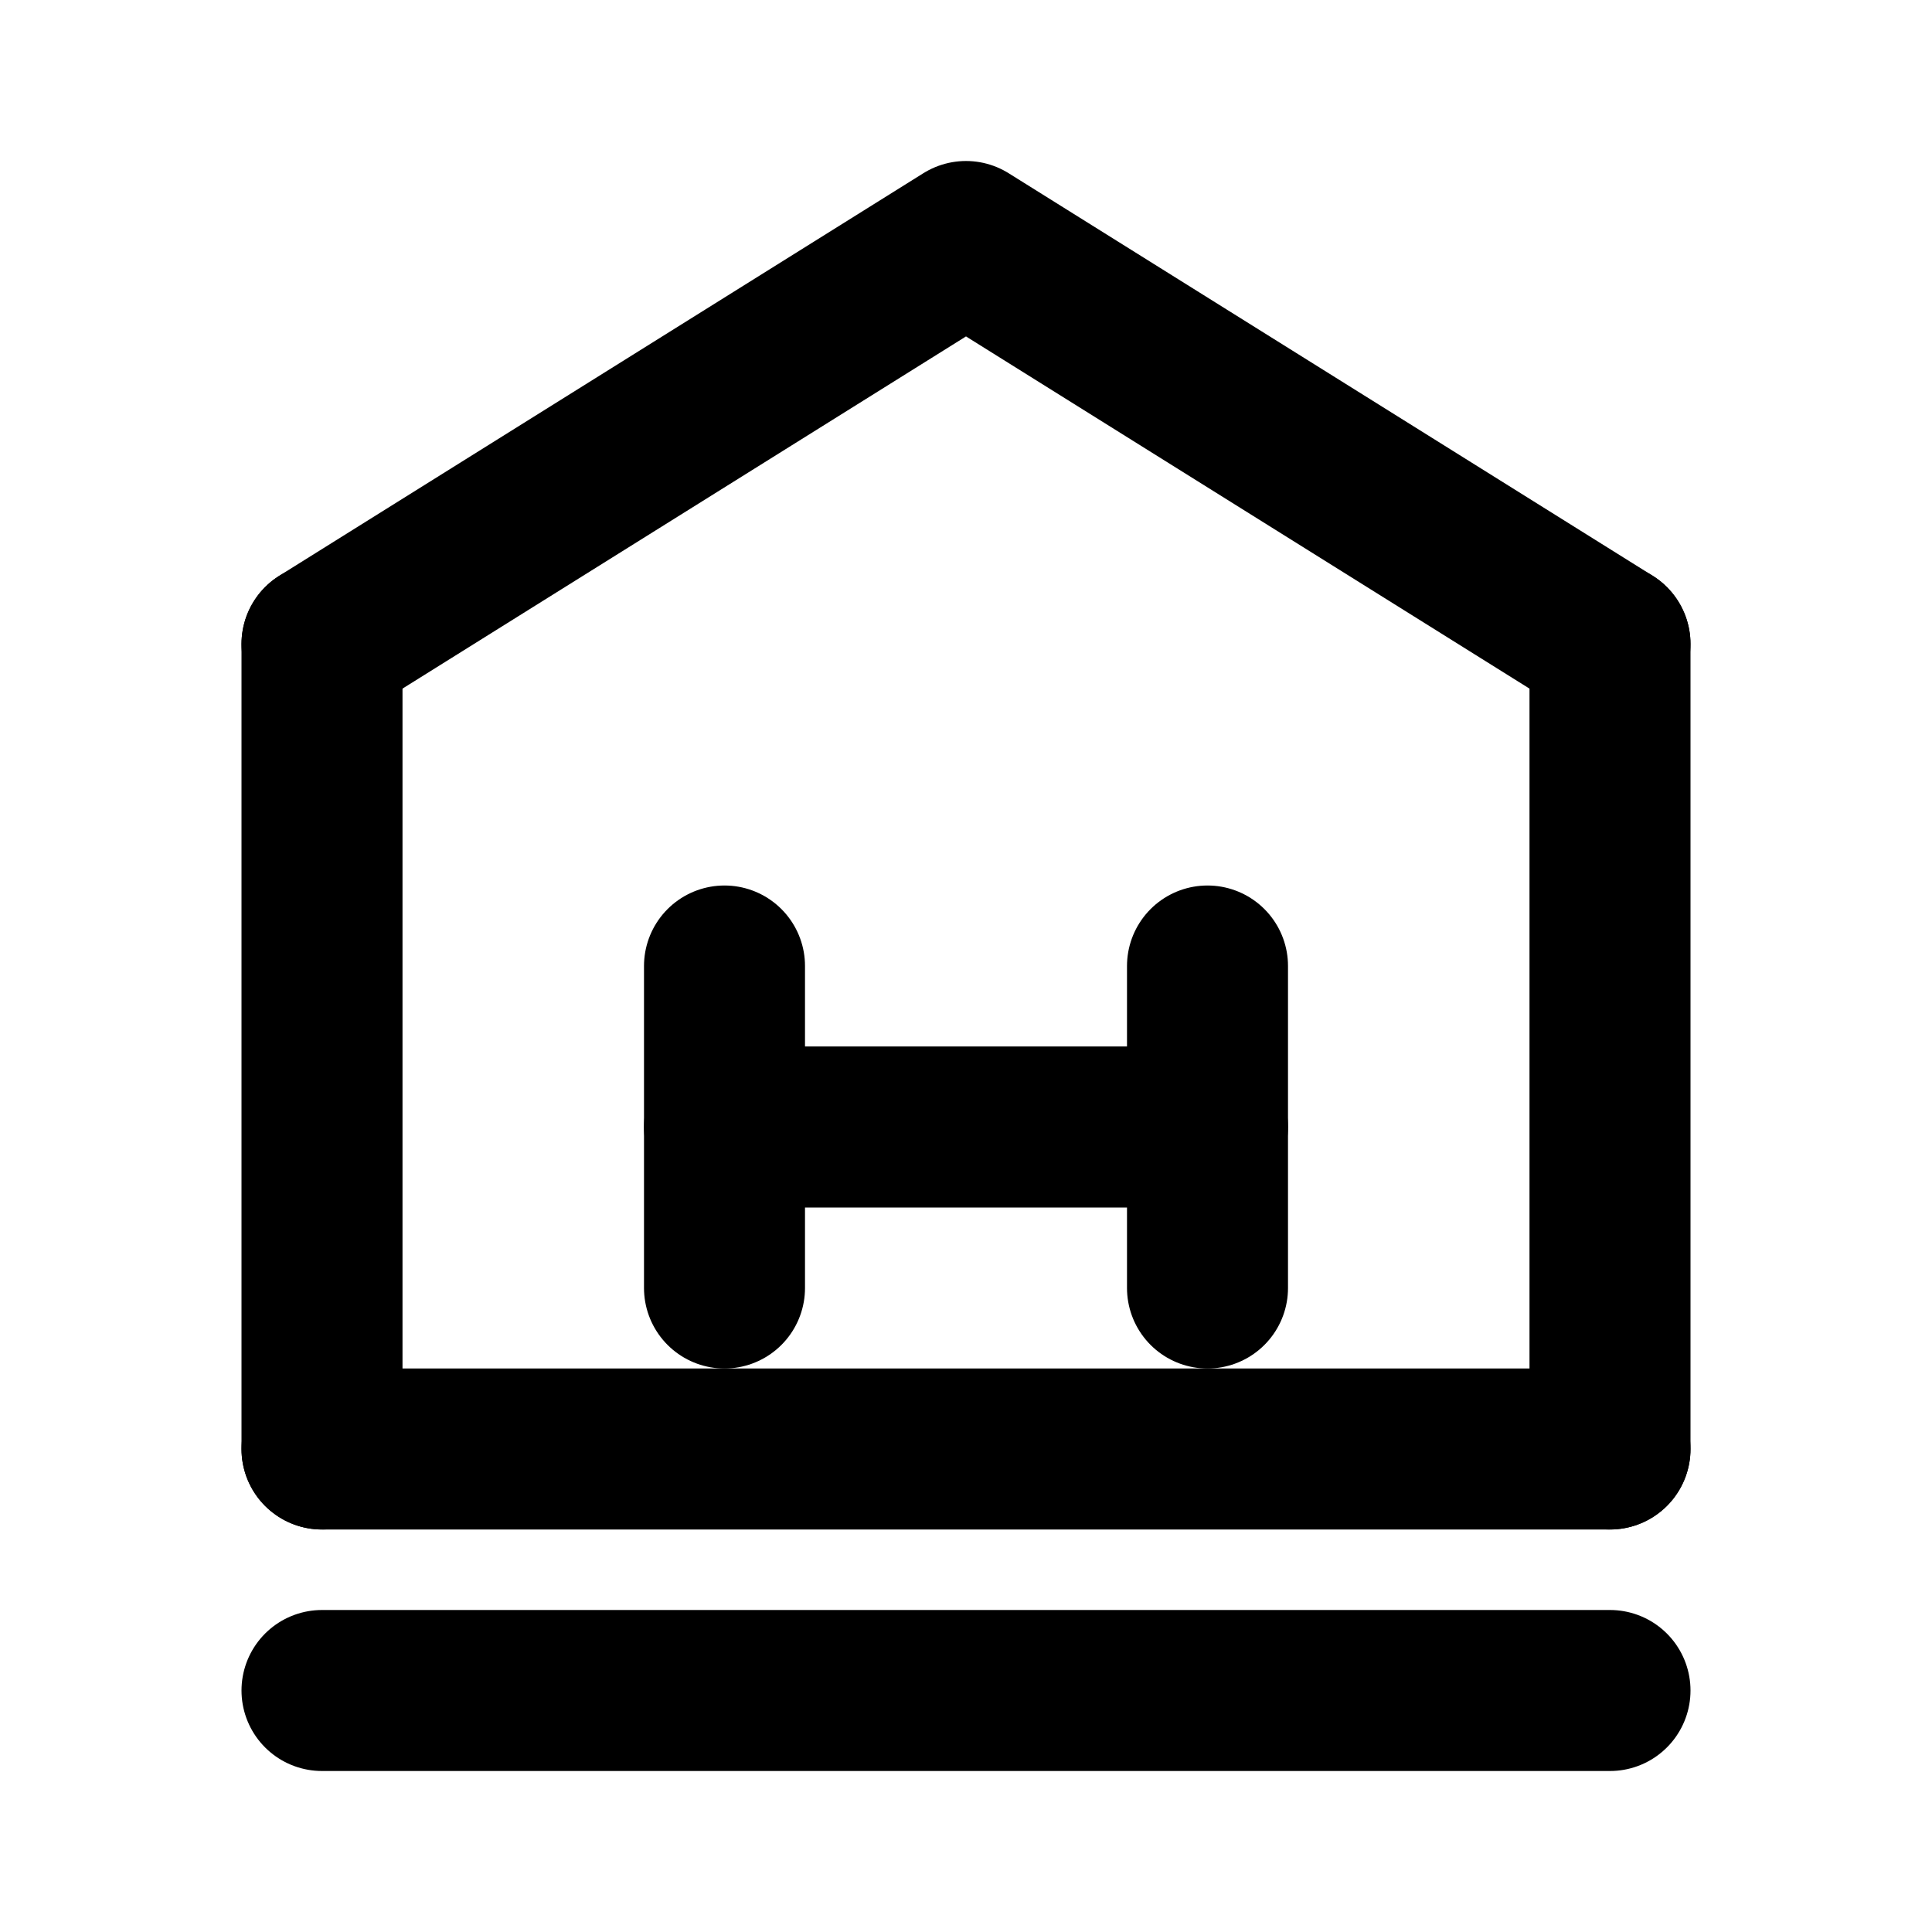
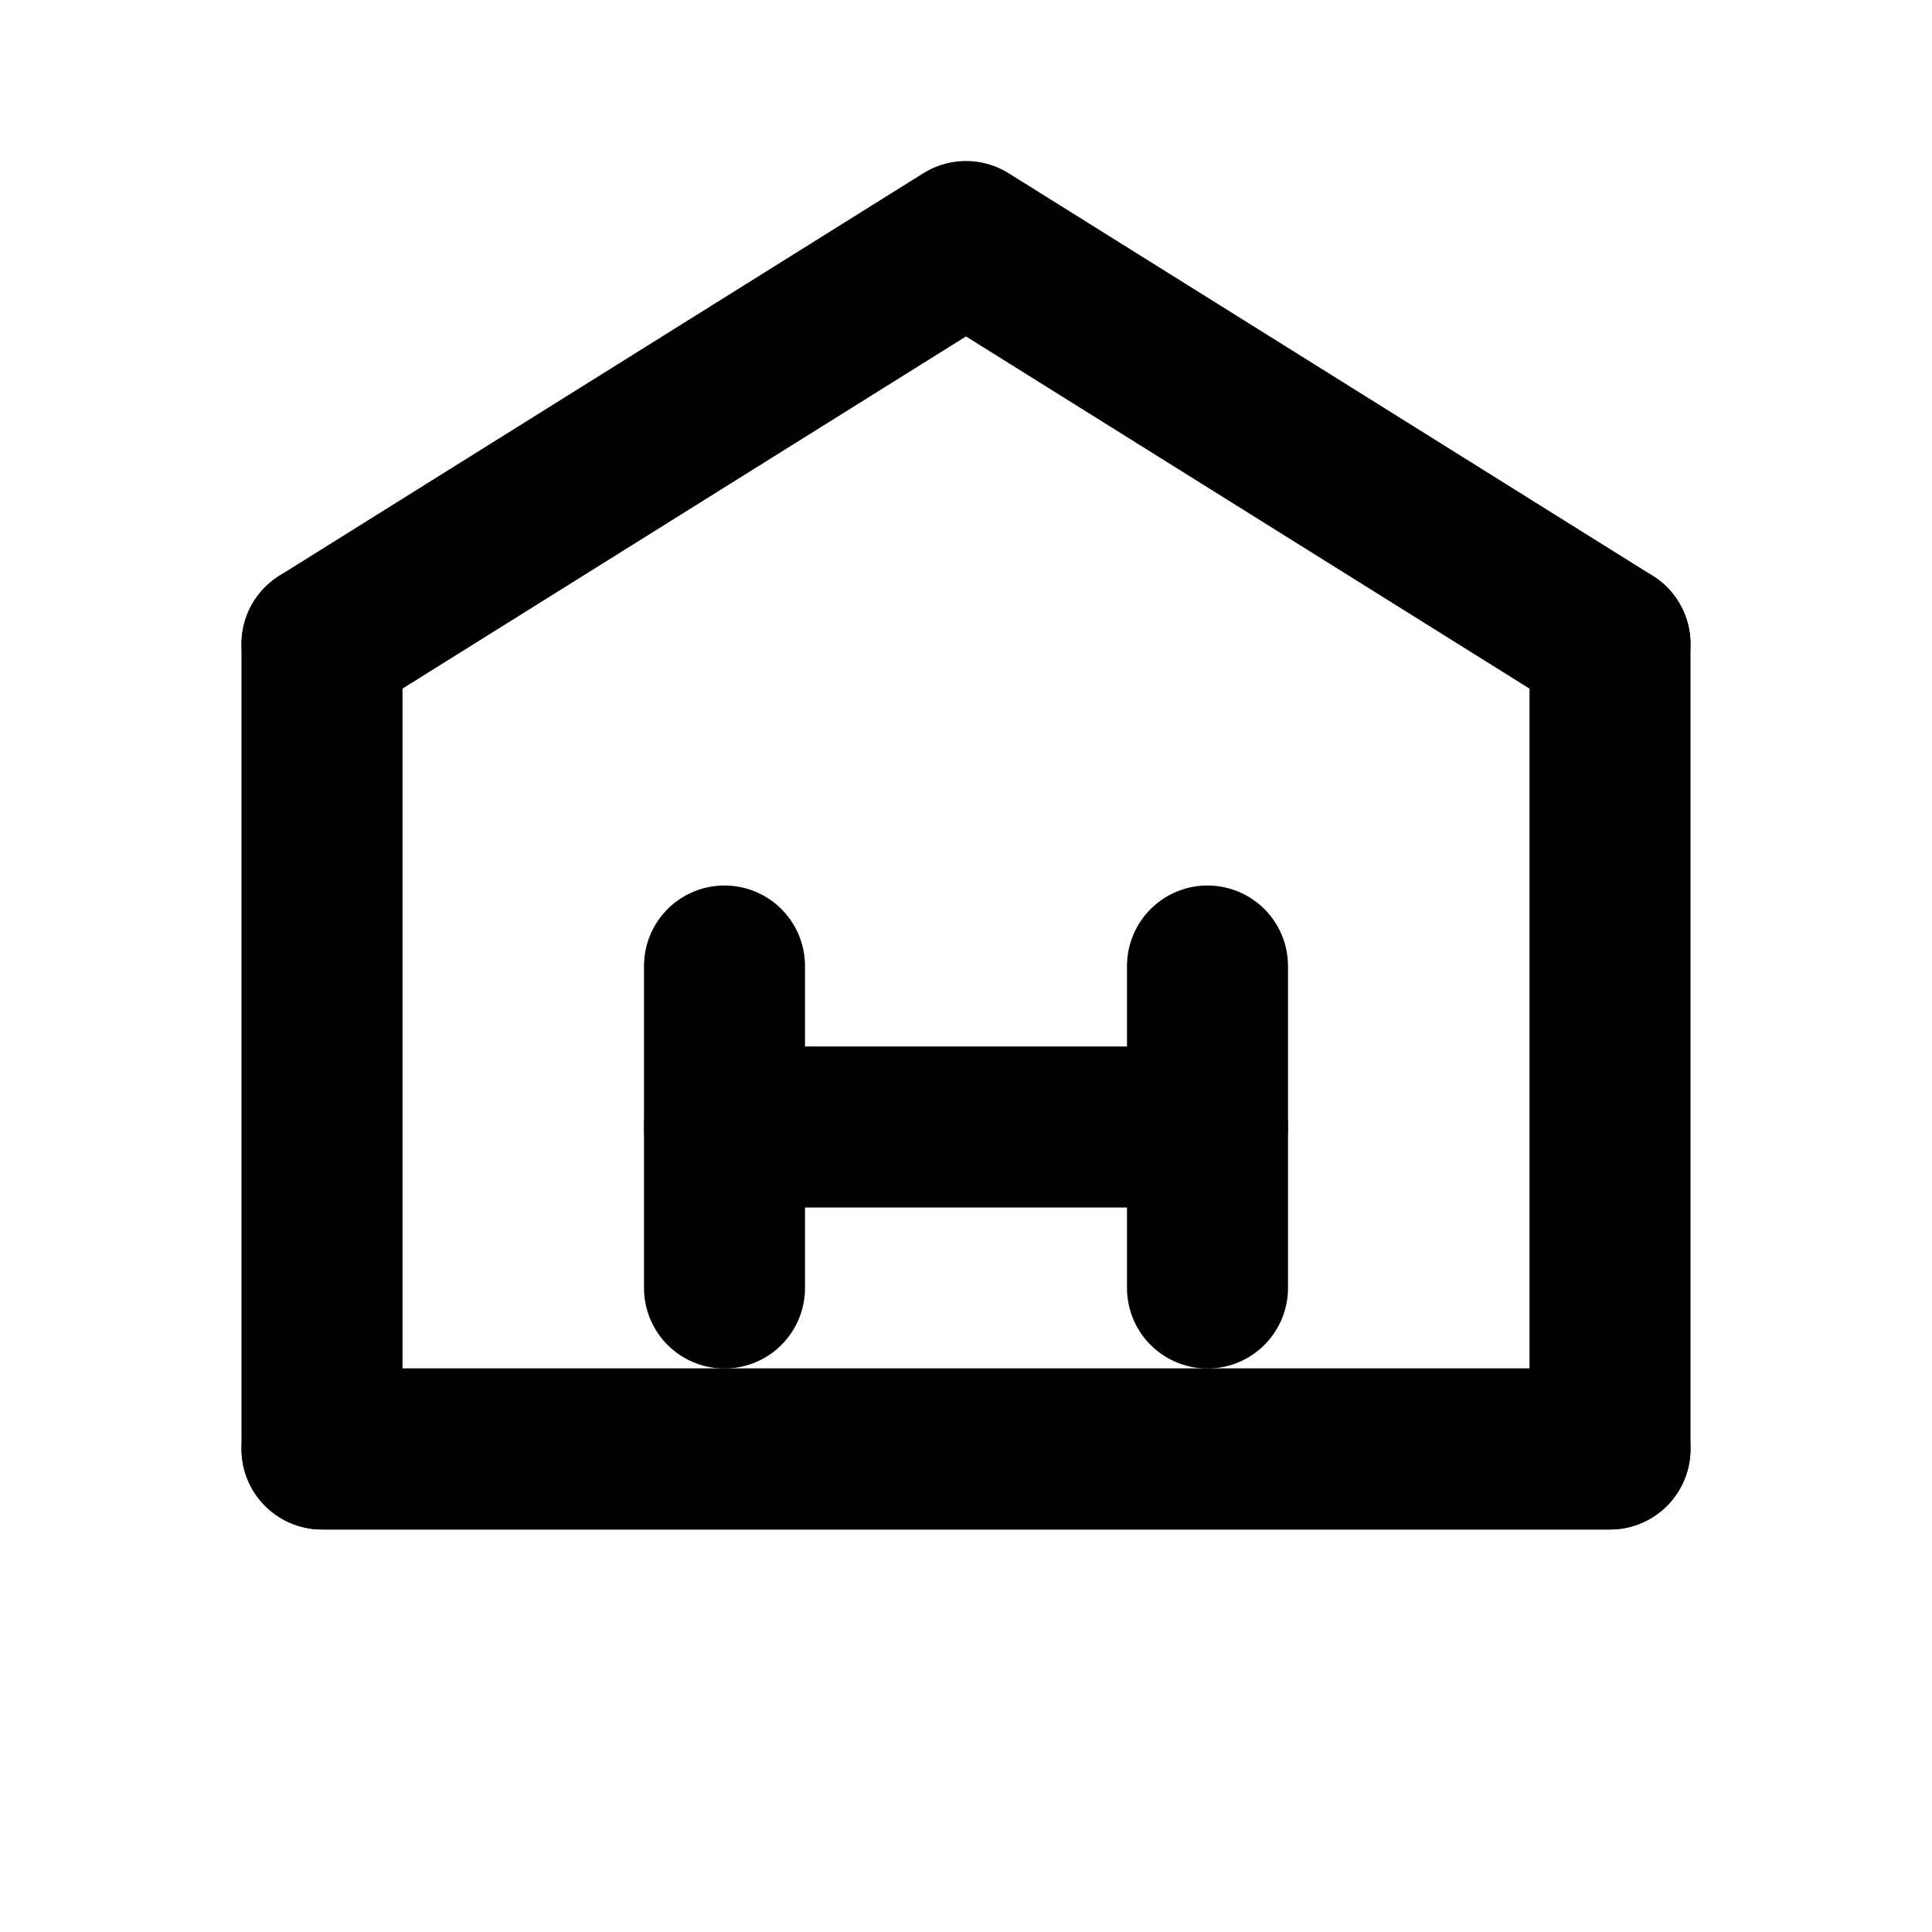
<svg xmlns="http://www.w3.org/2000/svg" viewBox="0 0 24 24" fill="none" stroke="currentColor" stroke-width="2" stroke-linecap="round" stroke-linejoin="round">
  <path d="M4 8l8-5 8 5" />
-   <path d="M4 8v10" />
-   <path d="M20 8v10" />
+   <path d="M4 8v10h16V8" />
  <path d="M4 18h16" />
  <path d="M9 12v4" />
  <path d="M15 12v4" />
  <path d="M9 14h6" />
-   <path d="M4 21h16" />
</svg>
